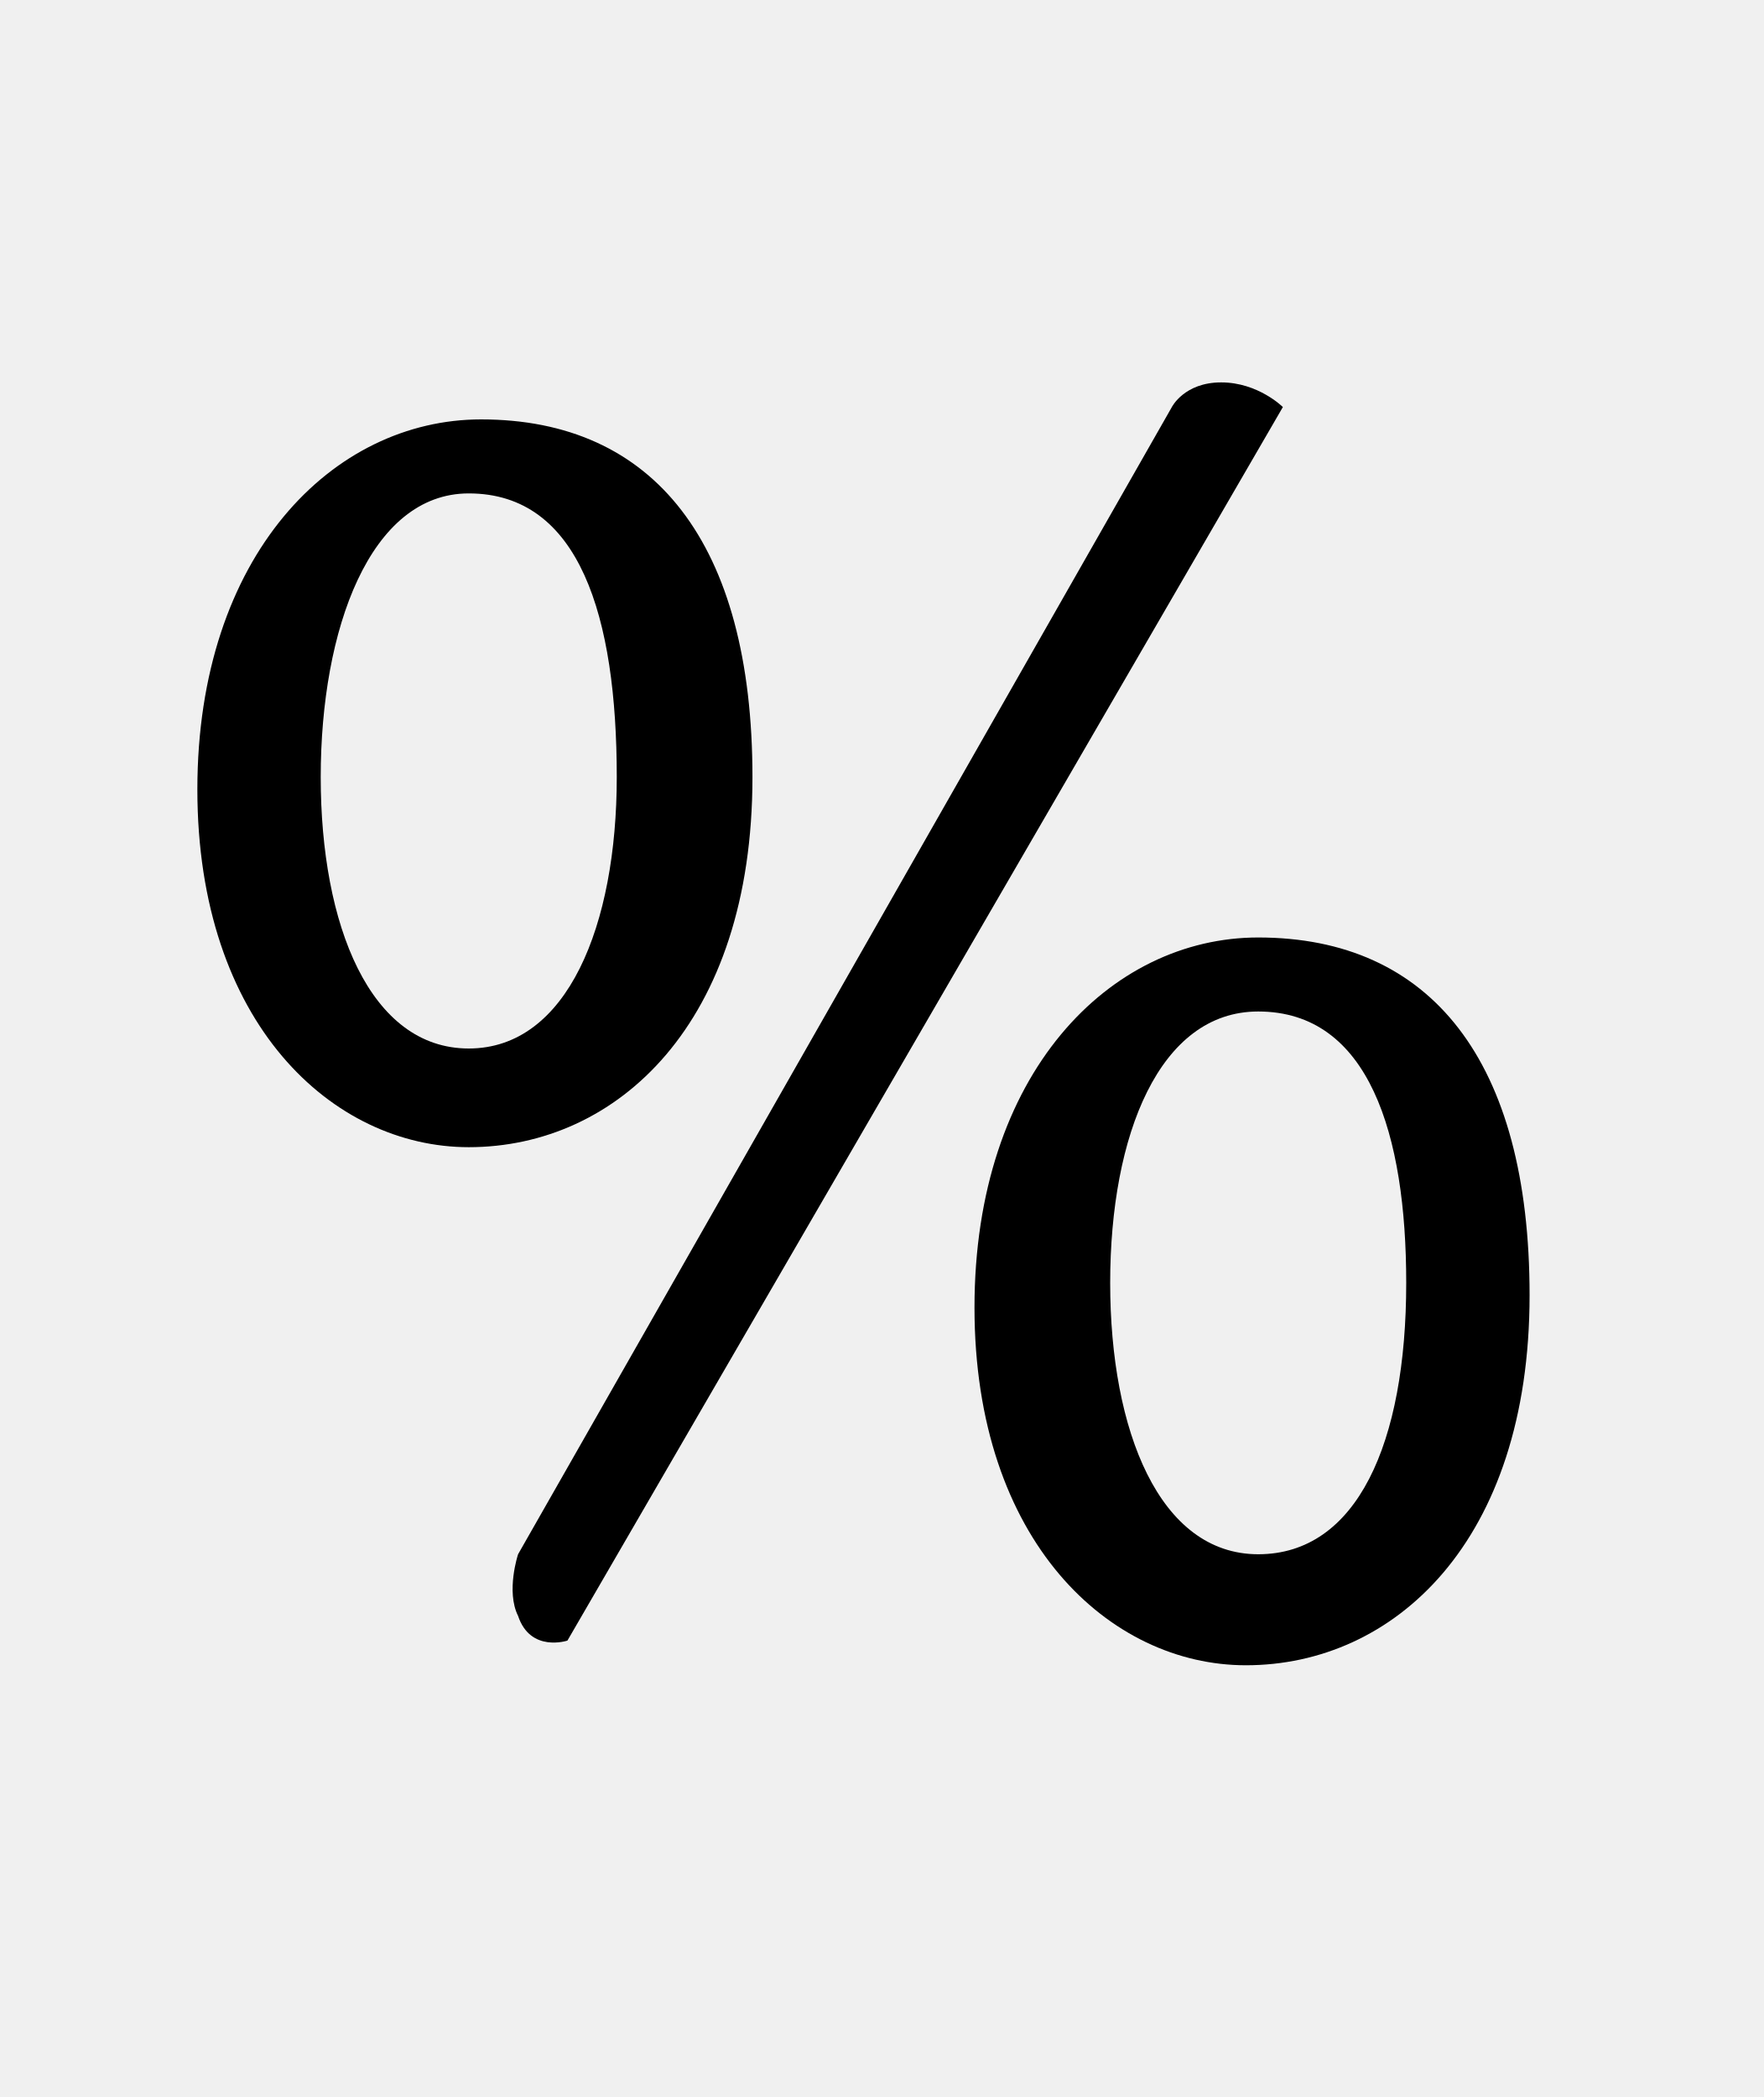
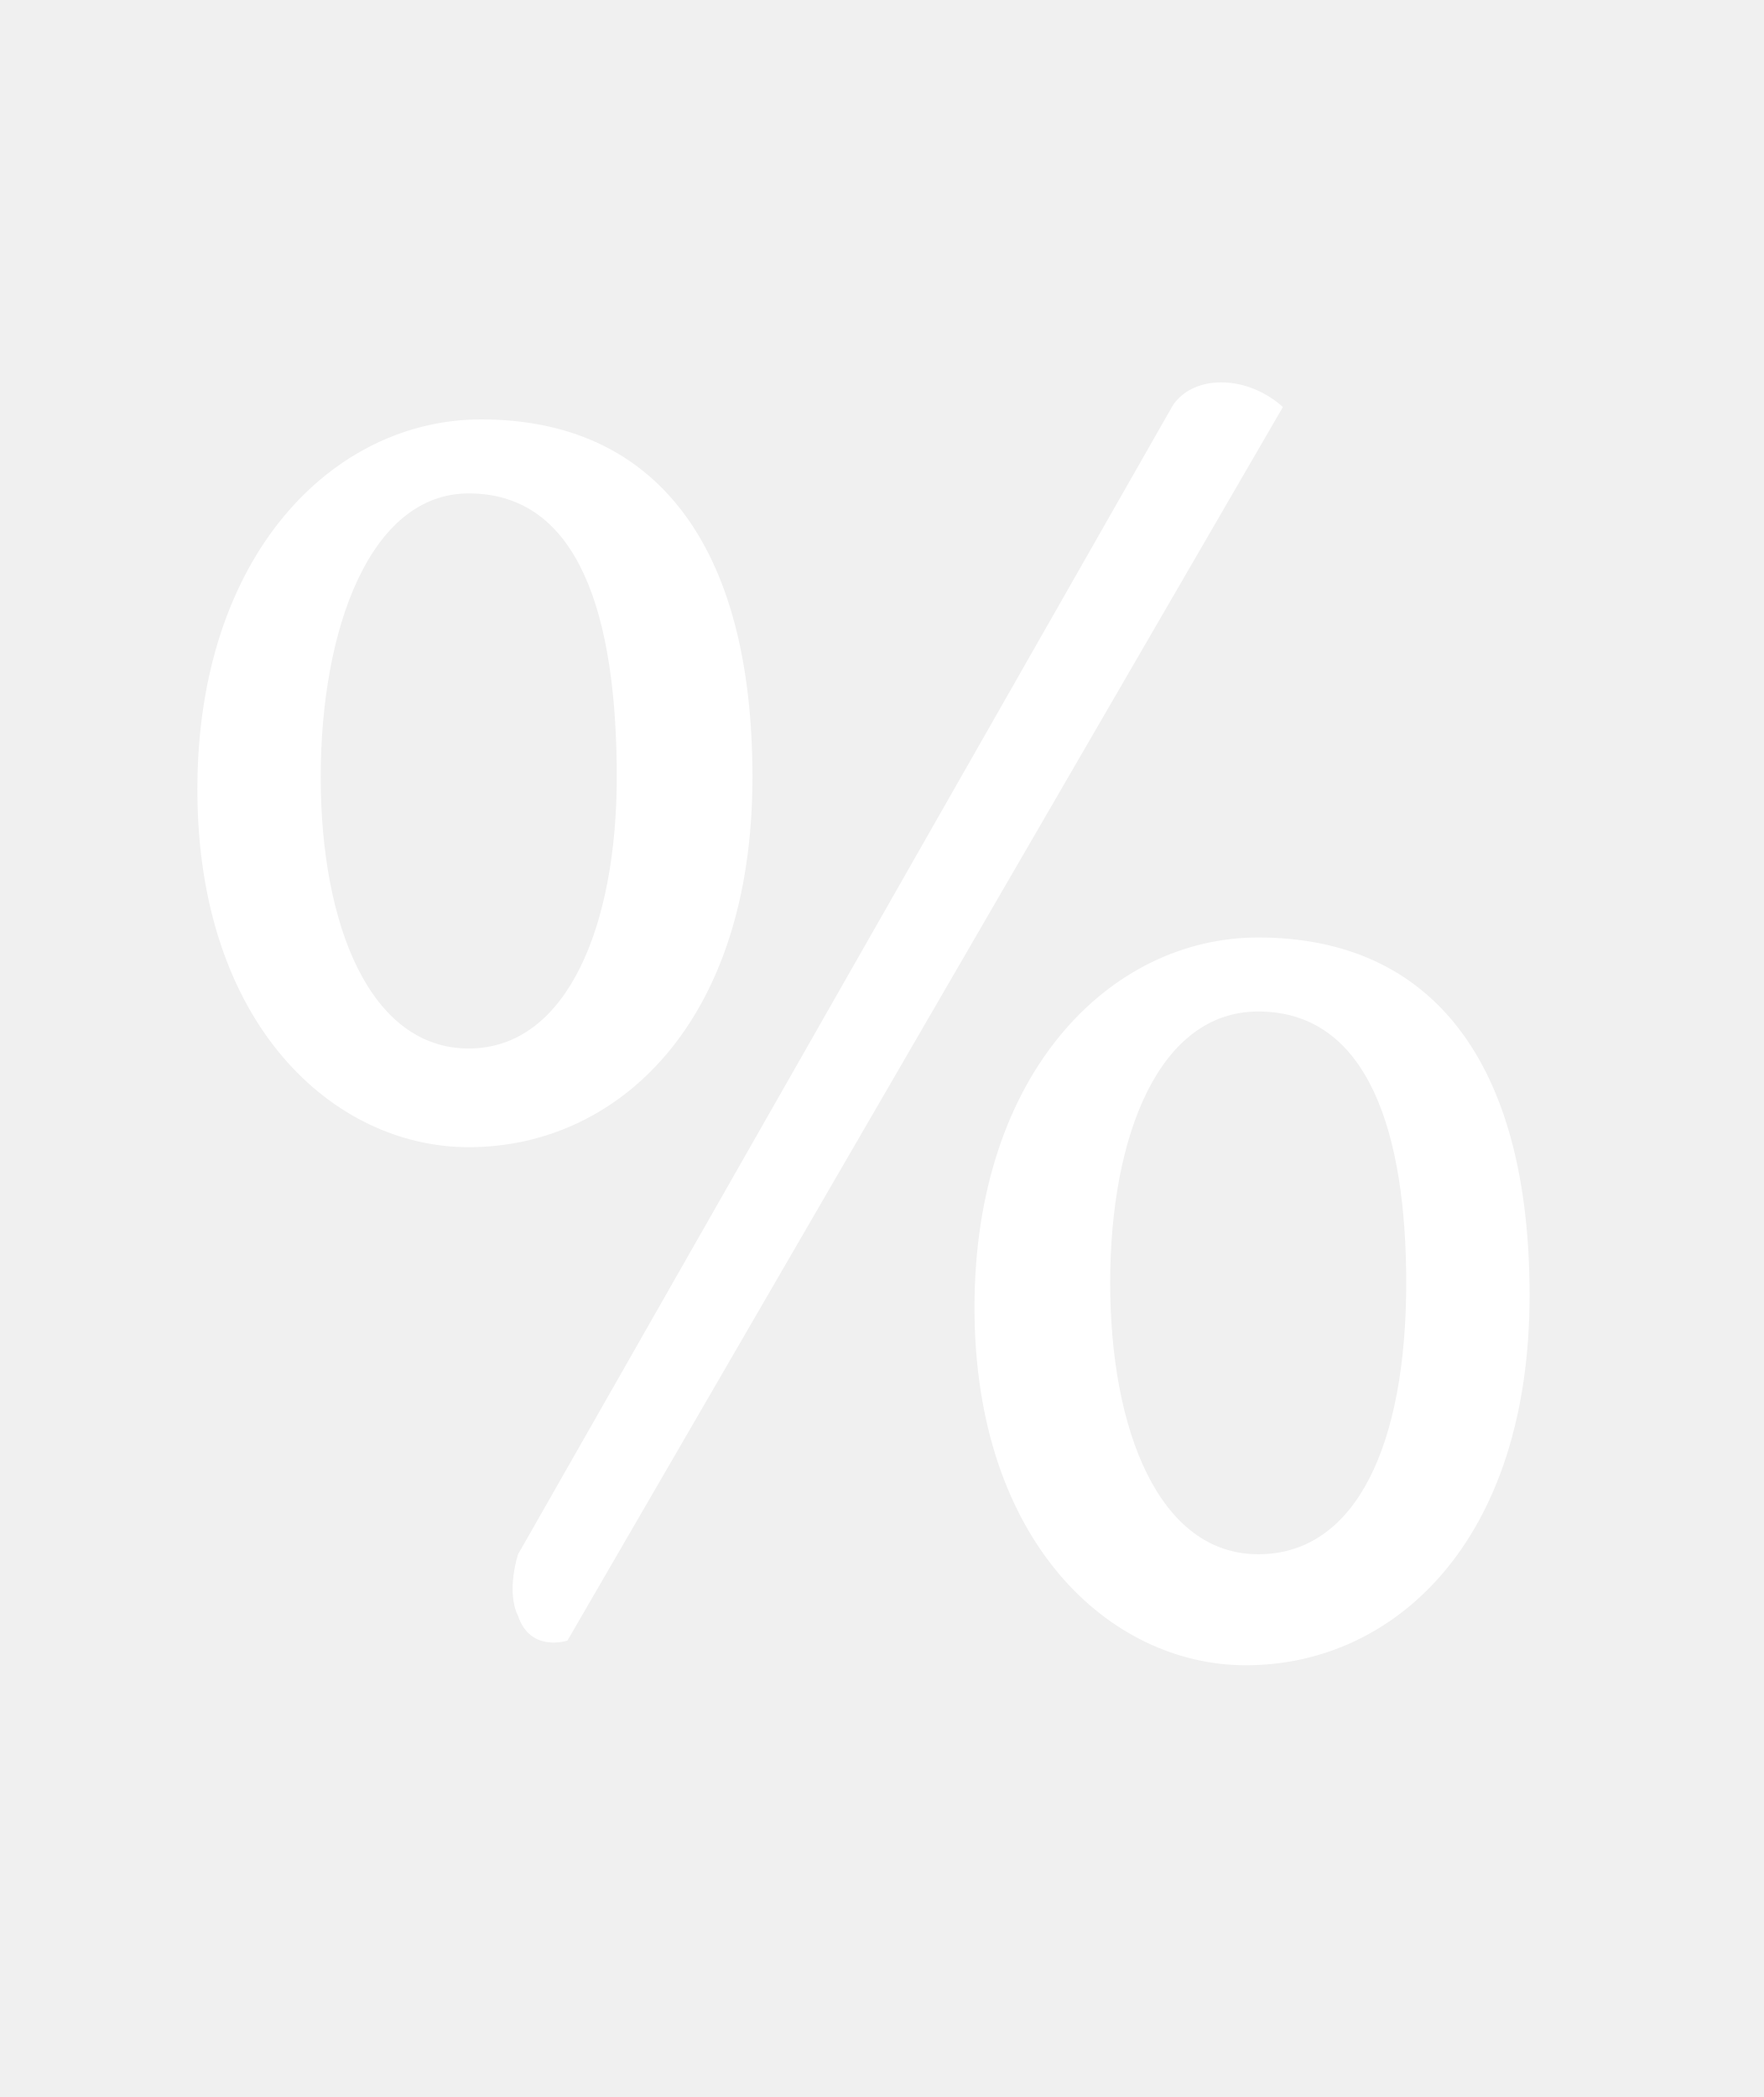
<svg xmlns="http://www.w3.org/2000/svg" id="Layer_1" viewBox="0 0 14.3 17">
-   <style>.st0{fill:#000000}</style>
+   <style>.st0{fill:#fff}</style>
  <g id="XMLID_4386_">
    <path id="XMLID_4387_" class="st0" d="M4.6 13.3l5.8-10s-.2-.2-.5-.2-.4.2-.4.2l-5.3 9.3s-.1.3 0 .5c.1.3.4.2.4.2z" />
  </g>
  <path id="XMLID_4390_" class="st0" d="M3.9 3.4c-1.2 0-2.3 1.1-2.3 3s1.1 2.9 2.2 2.9c1.2 0 2.3-1 2.3-3 0-1.9-.8-2.9-2.2-2.9zm-.1 5.1c-.8 0-1.2-1-1.2-2.2S3 4 3.8 4C4.7 4 5 5 5 6.3c0 1.2-.4 2.2-1.2 2.2z" />
  <path id="XMLID_4384_" class="st0" d="M10.2 7.6c-1.2 0-2.3 1.1-2.3 3s1.1 2.9 2.2 2.9c1.2 0 2.3-1 2.3-3 0-1.9-.8-2.9-2.2-2.9zm0 5c-.8 0-1.2-1-1.2-2.2s.4-2.2 1.2-2.2c.9 0 1.2 1 1.2 2.2 0 1.3-.4 2.2-1.2 2.2z" />
</svg>
